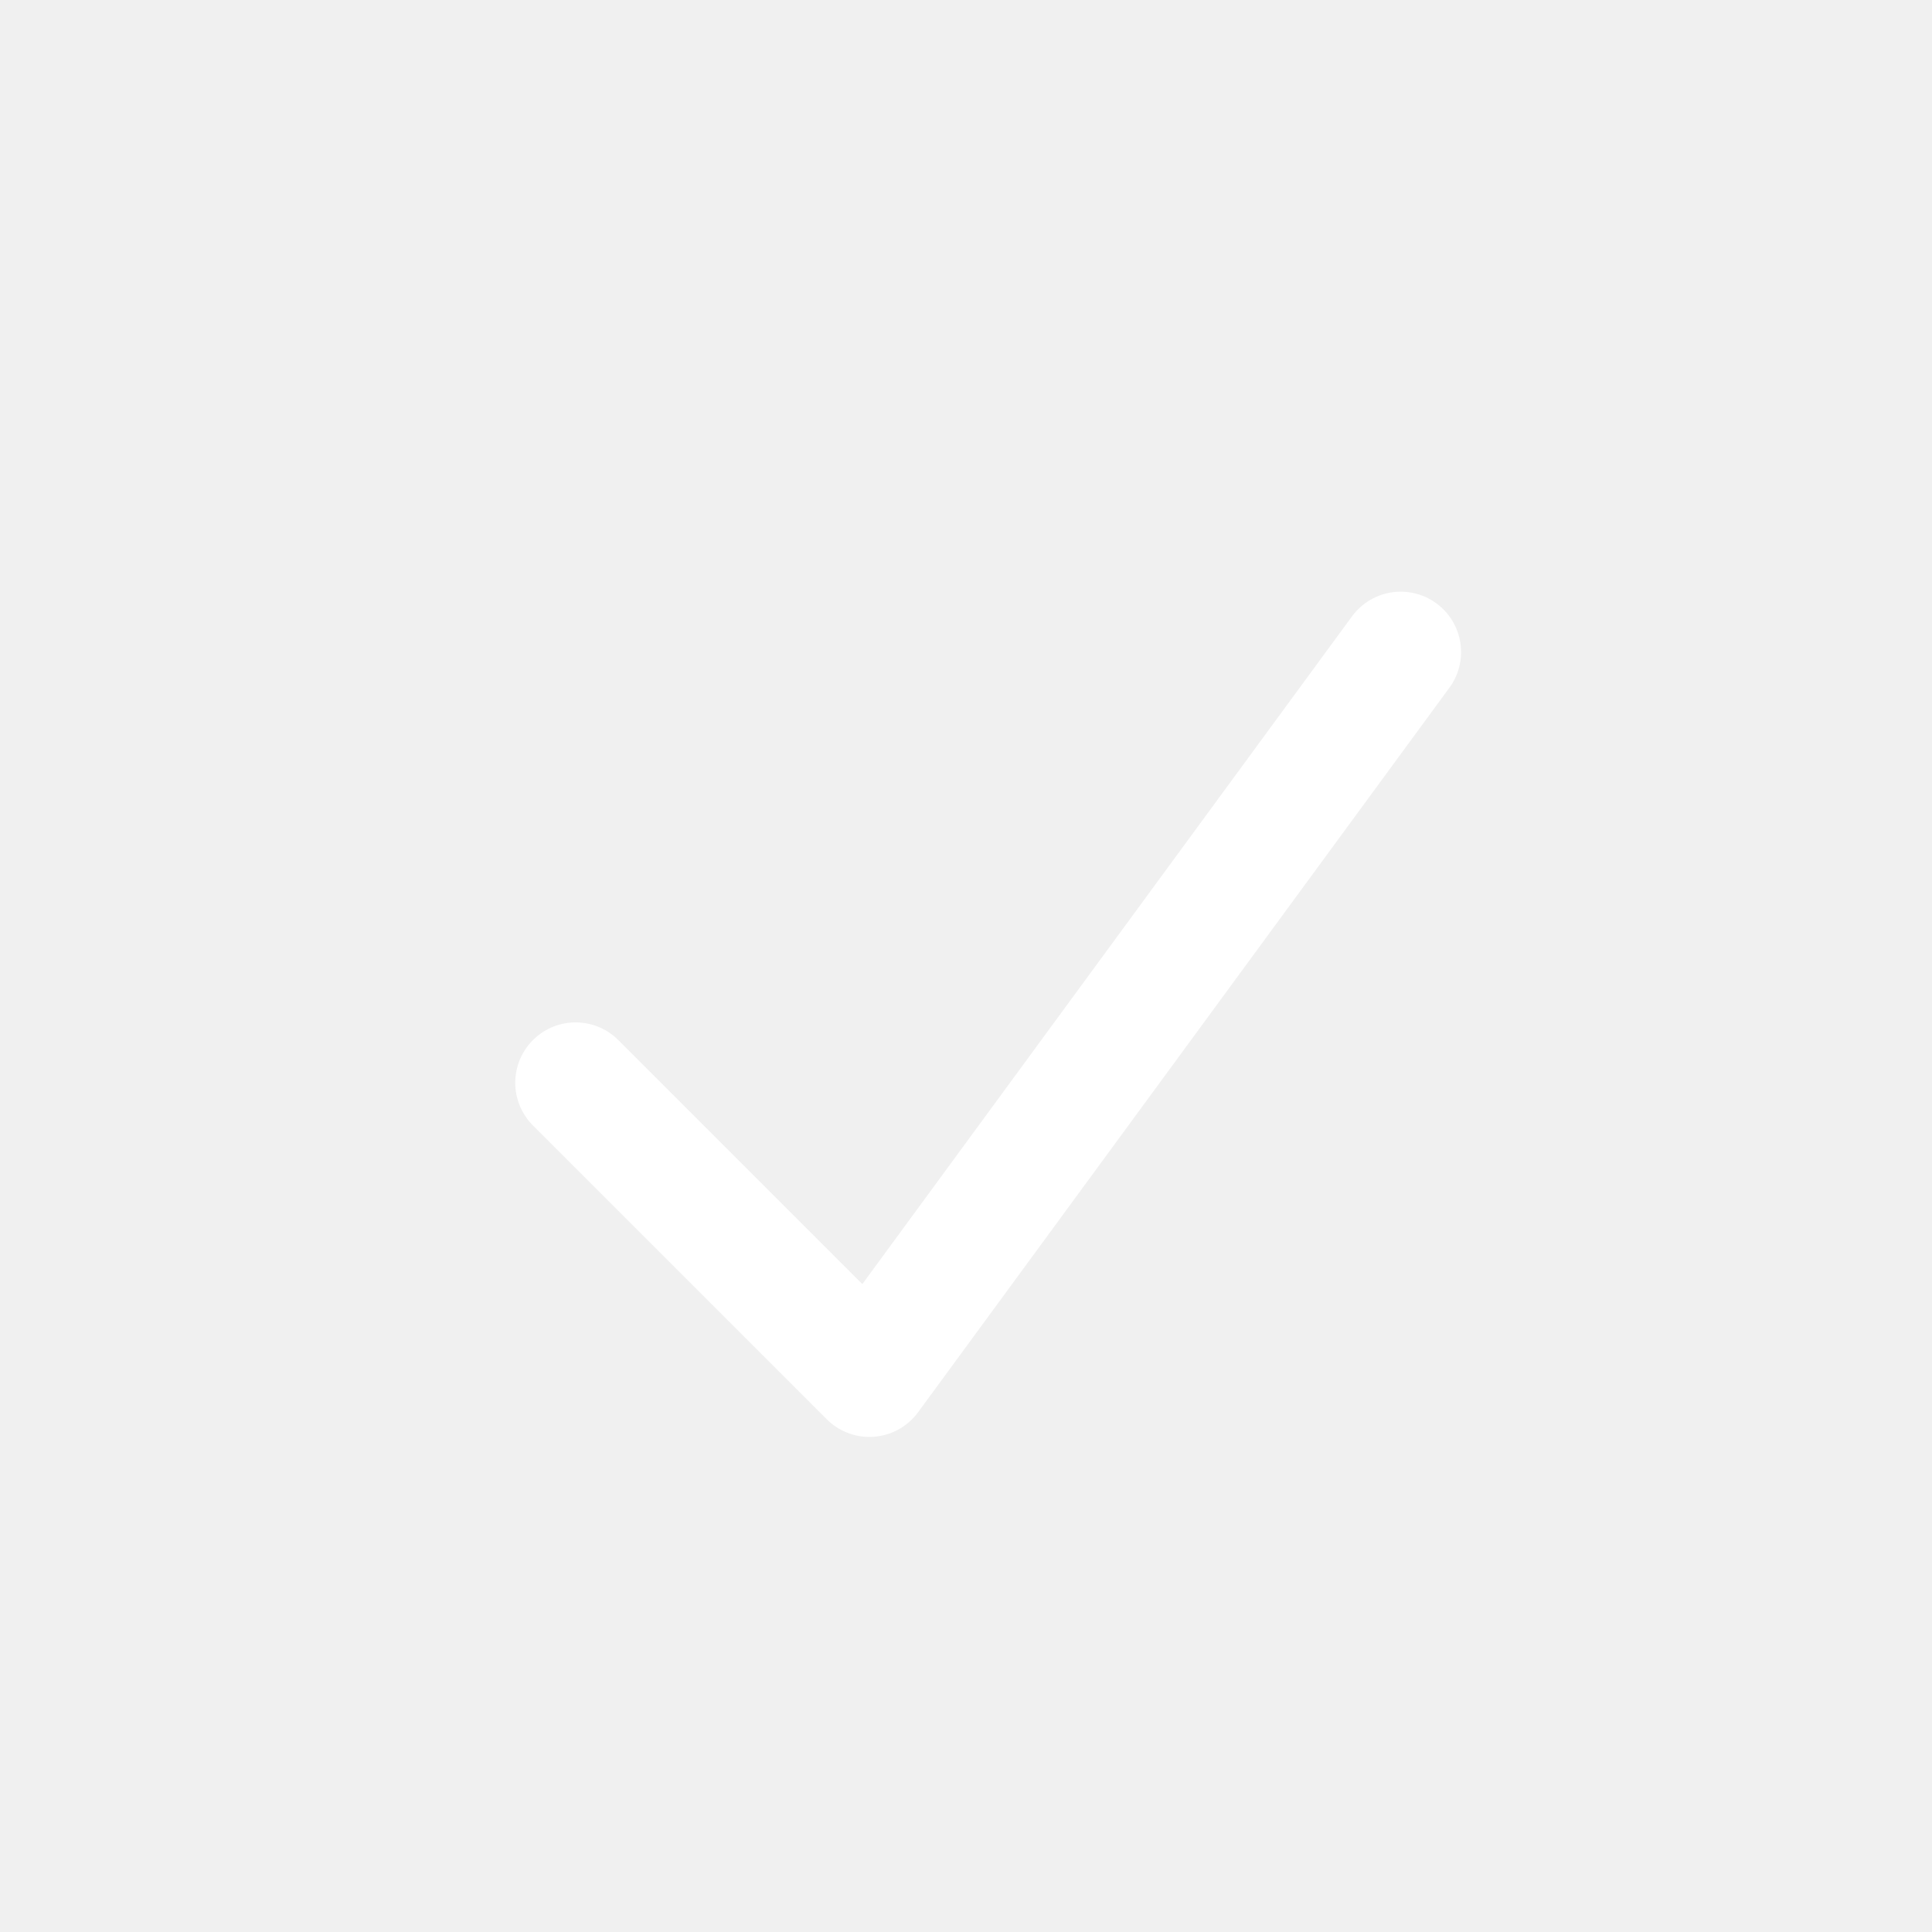
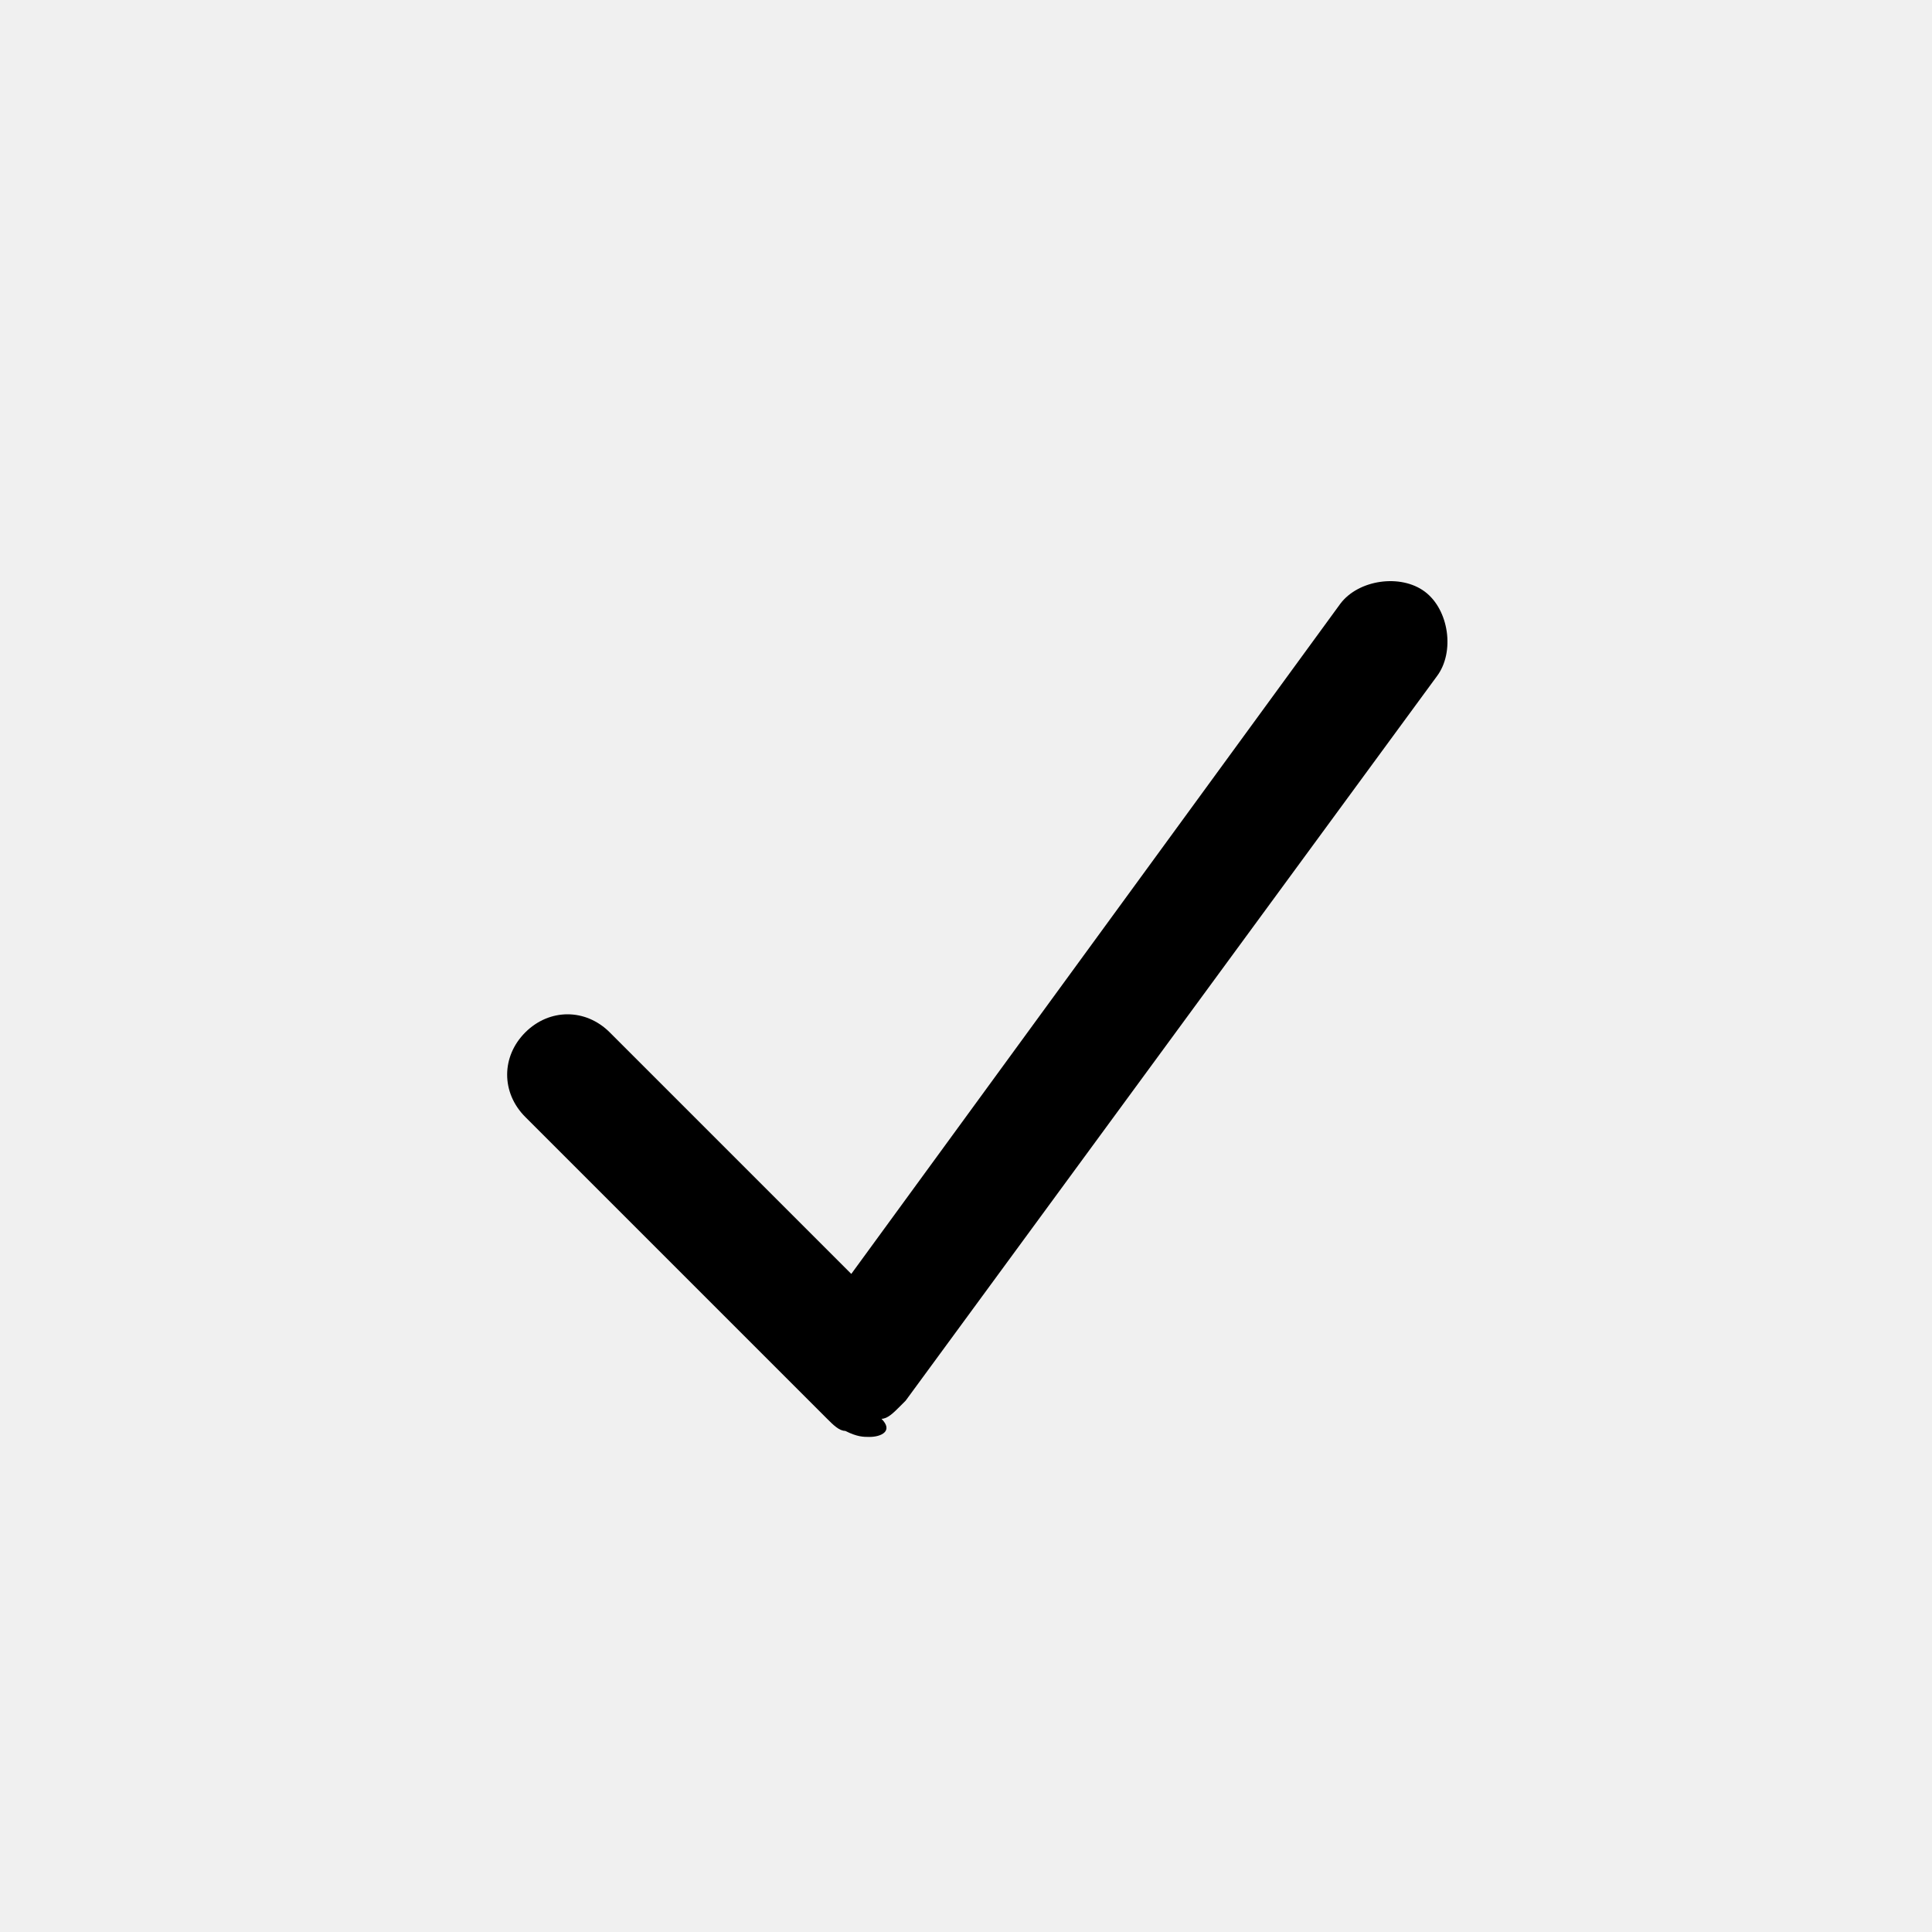
- <svg xmlns="http://www.w3.org/2000/svg" width="32" height="32" viewBox="0 0 32 32">
-   <g fill="none" fill-rule="evenodd" stroke="#FFF" stroke-linecap="round" stroke-linejoin="round" stroke-width="2">
-     <path d="M14.4 22.8l-4.866-4.866M14.4 22.8l8.8-12" />
-   </g>
+ <svg xmlns="http://www.w3.org/2000/svg" enable-background="new 0 0 32 32" version="1.1" viewBox="0 0 32 32" xml:space="preserve">
+   <path d="m14.4 23.8c-0.1 0-0.2 0-0.4-0.1-0.1 0-0.2-0.1-0.3-0.2l-5-5c-0.4-0.4-0.4-1 0-1.4s1-0.4 1.4 0l4 4 8.1-11.1c0.3-0.4 1-0.5 1.4-0.2s0.5 1 0.2 1.4l-8.8 12-0.1 0.1c-0.1 0.1-0.2 0.2-0.3 0.2 0.2 0.2 0 0.3-0.2 0.3z" />
</svg>
